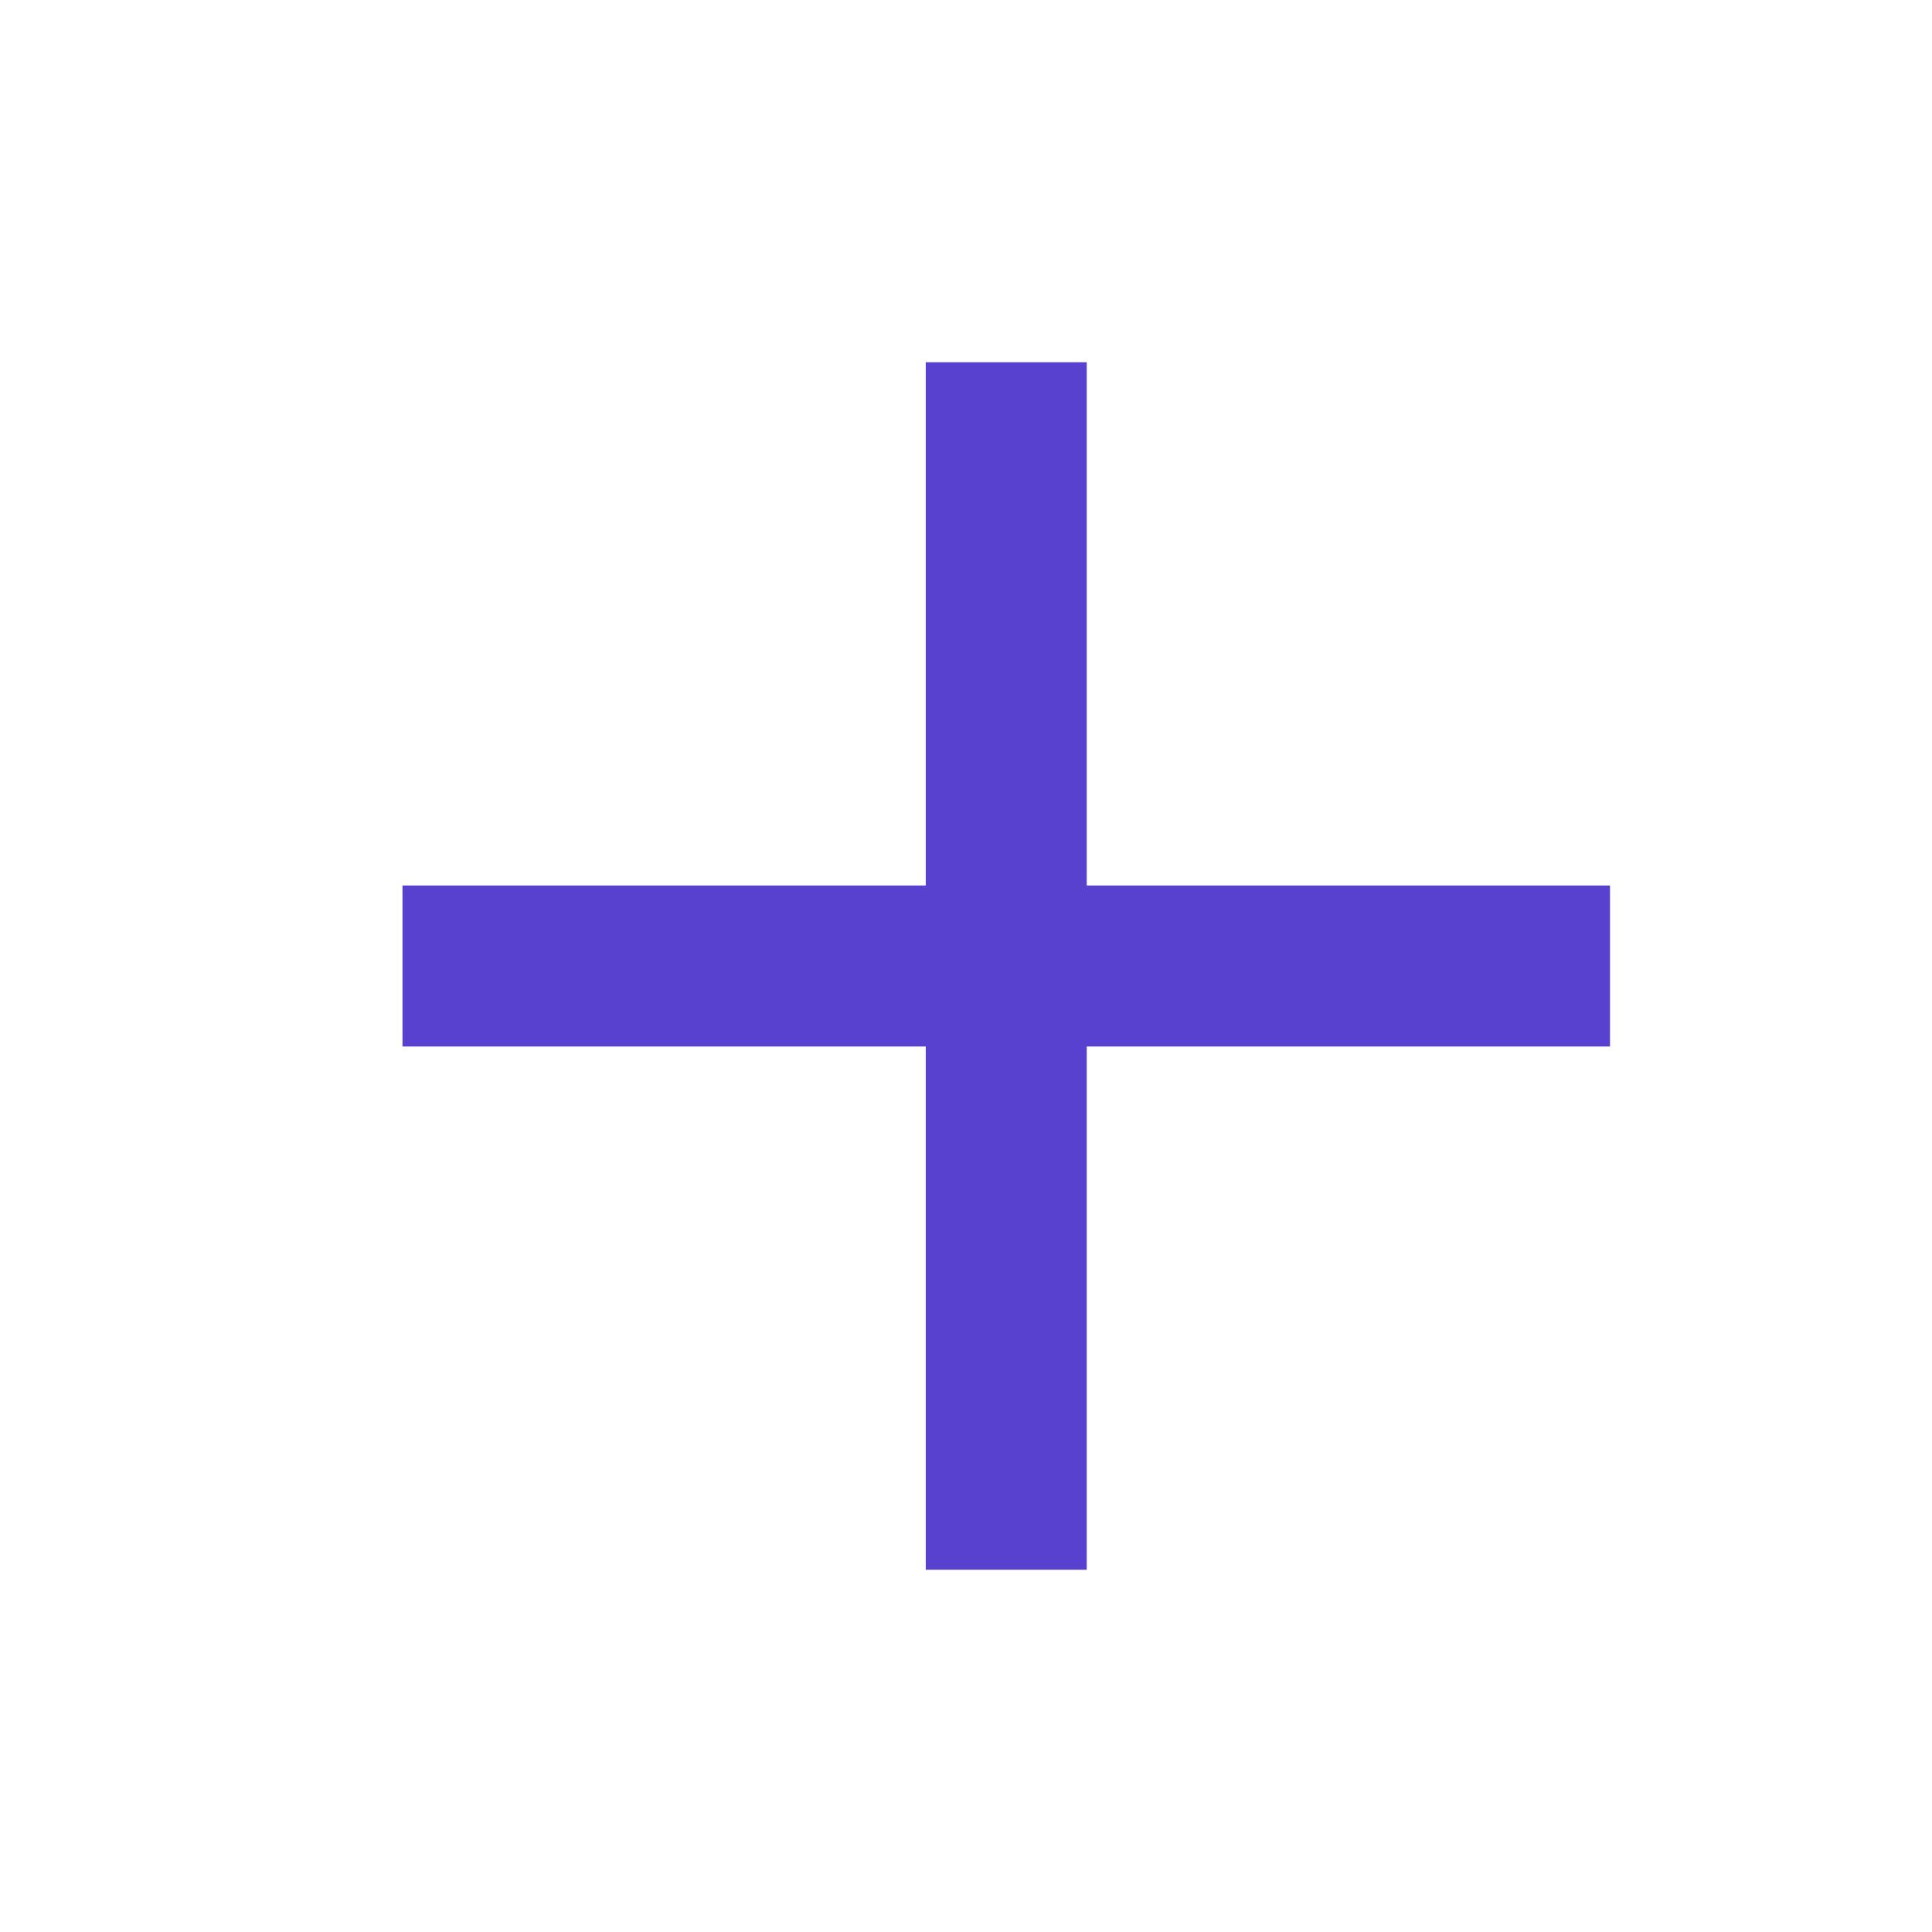
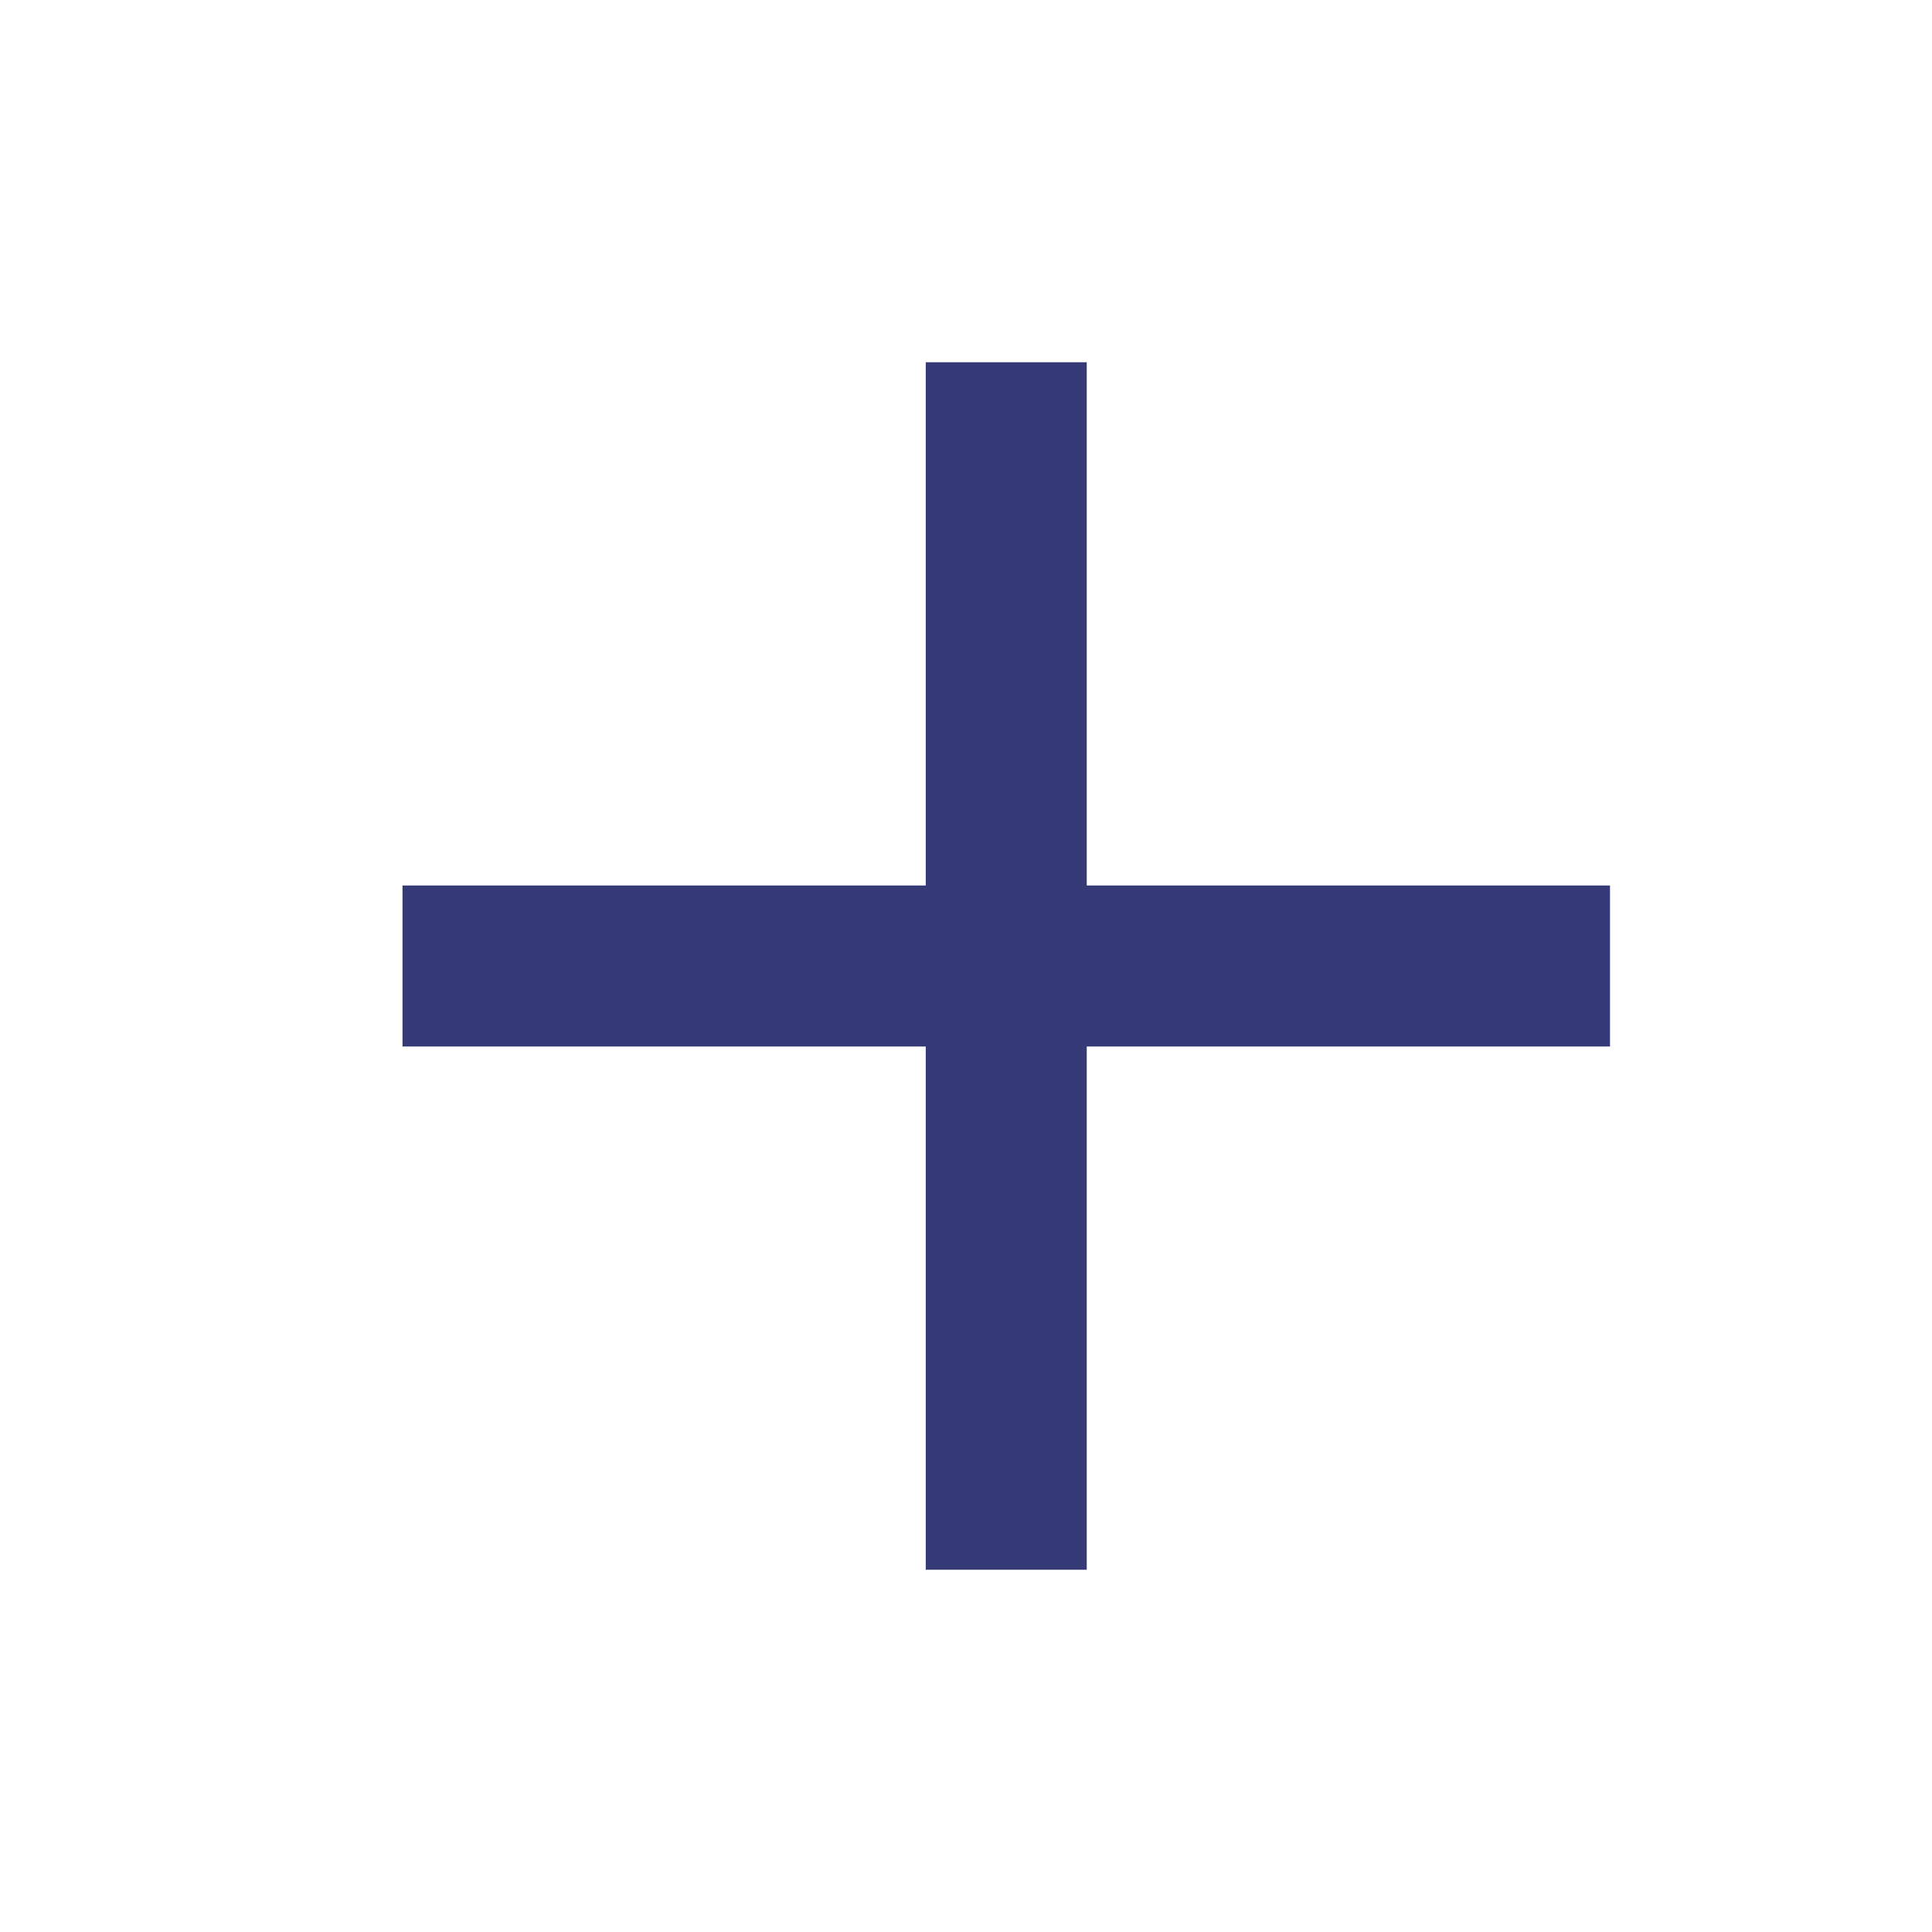
<svg xmlns="http://www.w3.org/2000/svg" width="24" height="24" viewBox="0 0 24 24">
  <defs>
-     <style>.a{fill:none;}.b{fill:#5841ce;}</style>
+     <style>.a{fill:none;}.b{fill:#363a77;}</style>
  </defs>
  <g transform="translate(-1288 -88)">
    <rect class="a" width="24" height="24" transform="translate(1288 88)" />
    <path class="b" d="M19.5,13H13v6.5H11V13H4.5V11H11V4.5h2V11h6.5Z" transform="translate(1288.5 88)" />
  </g>
</svg>
